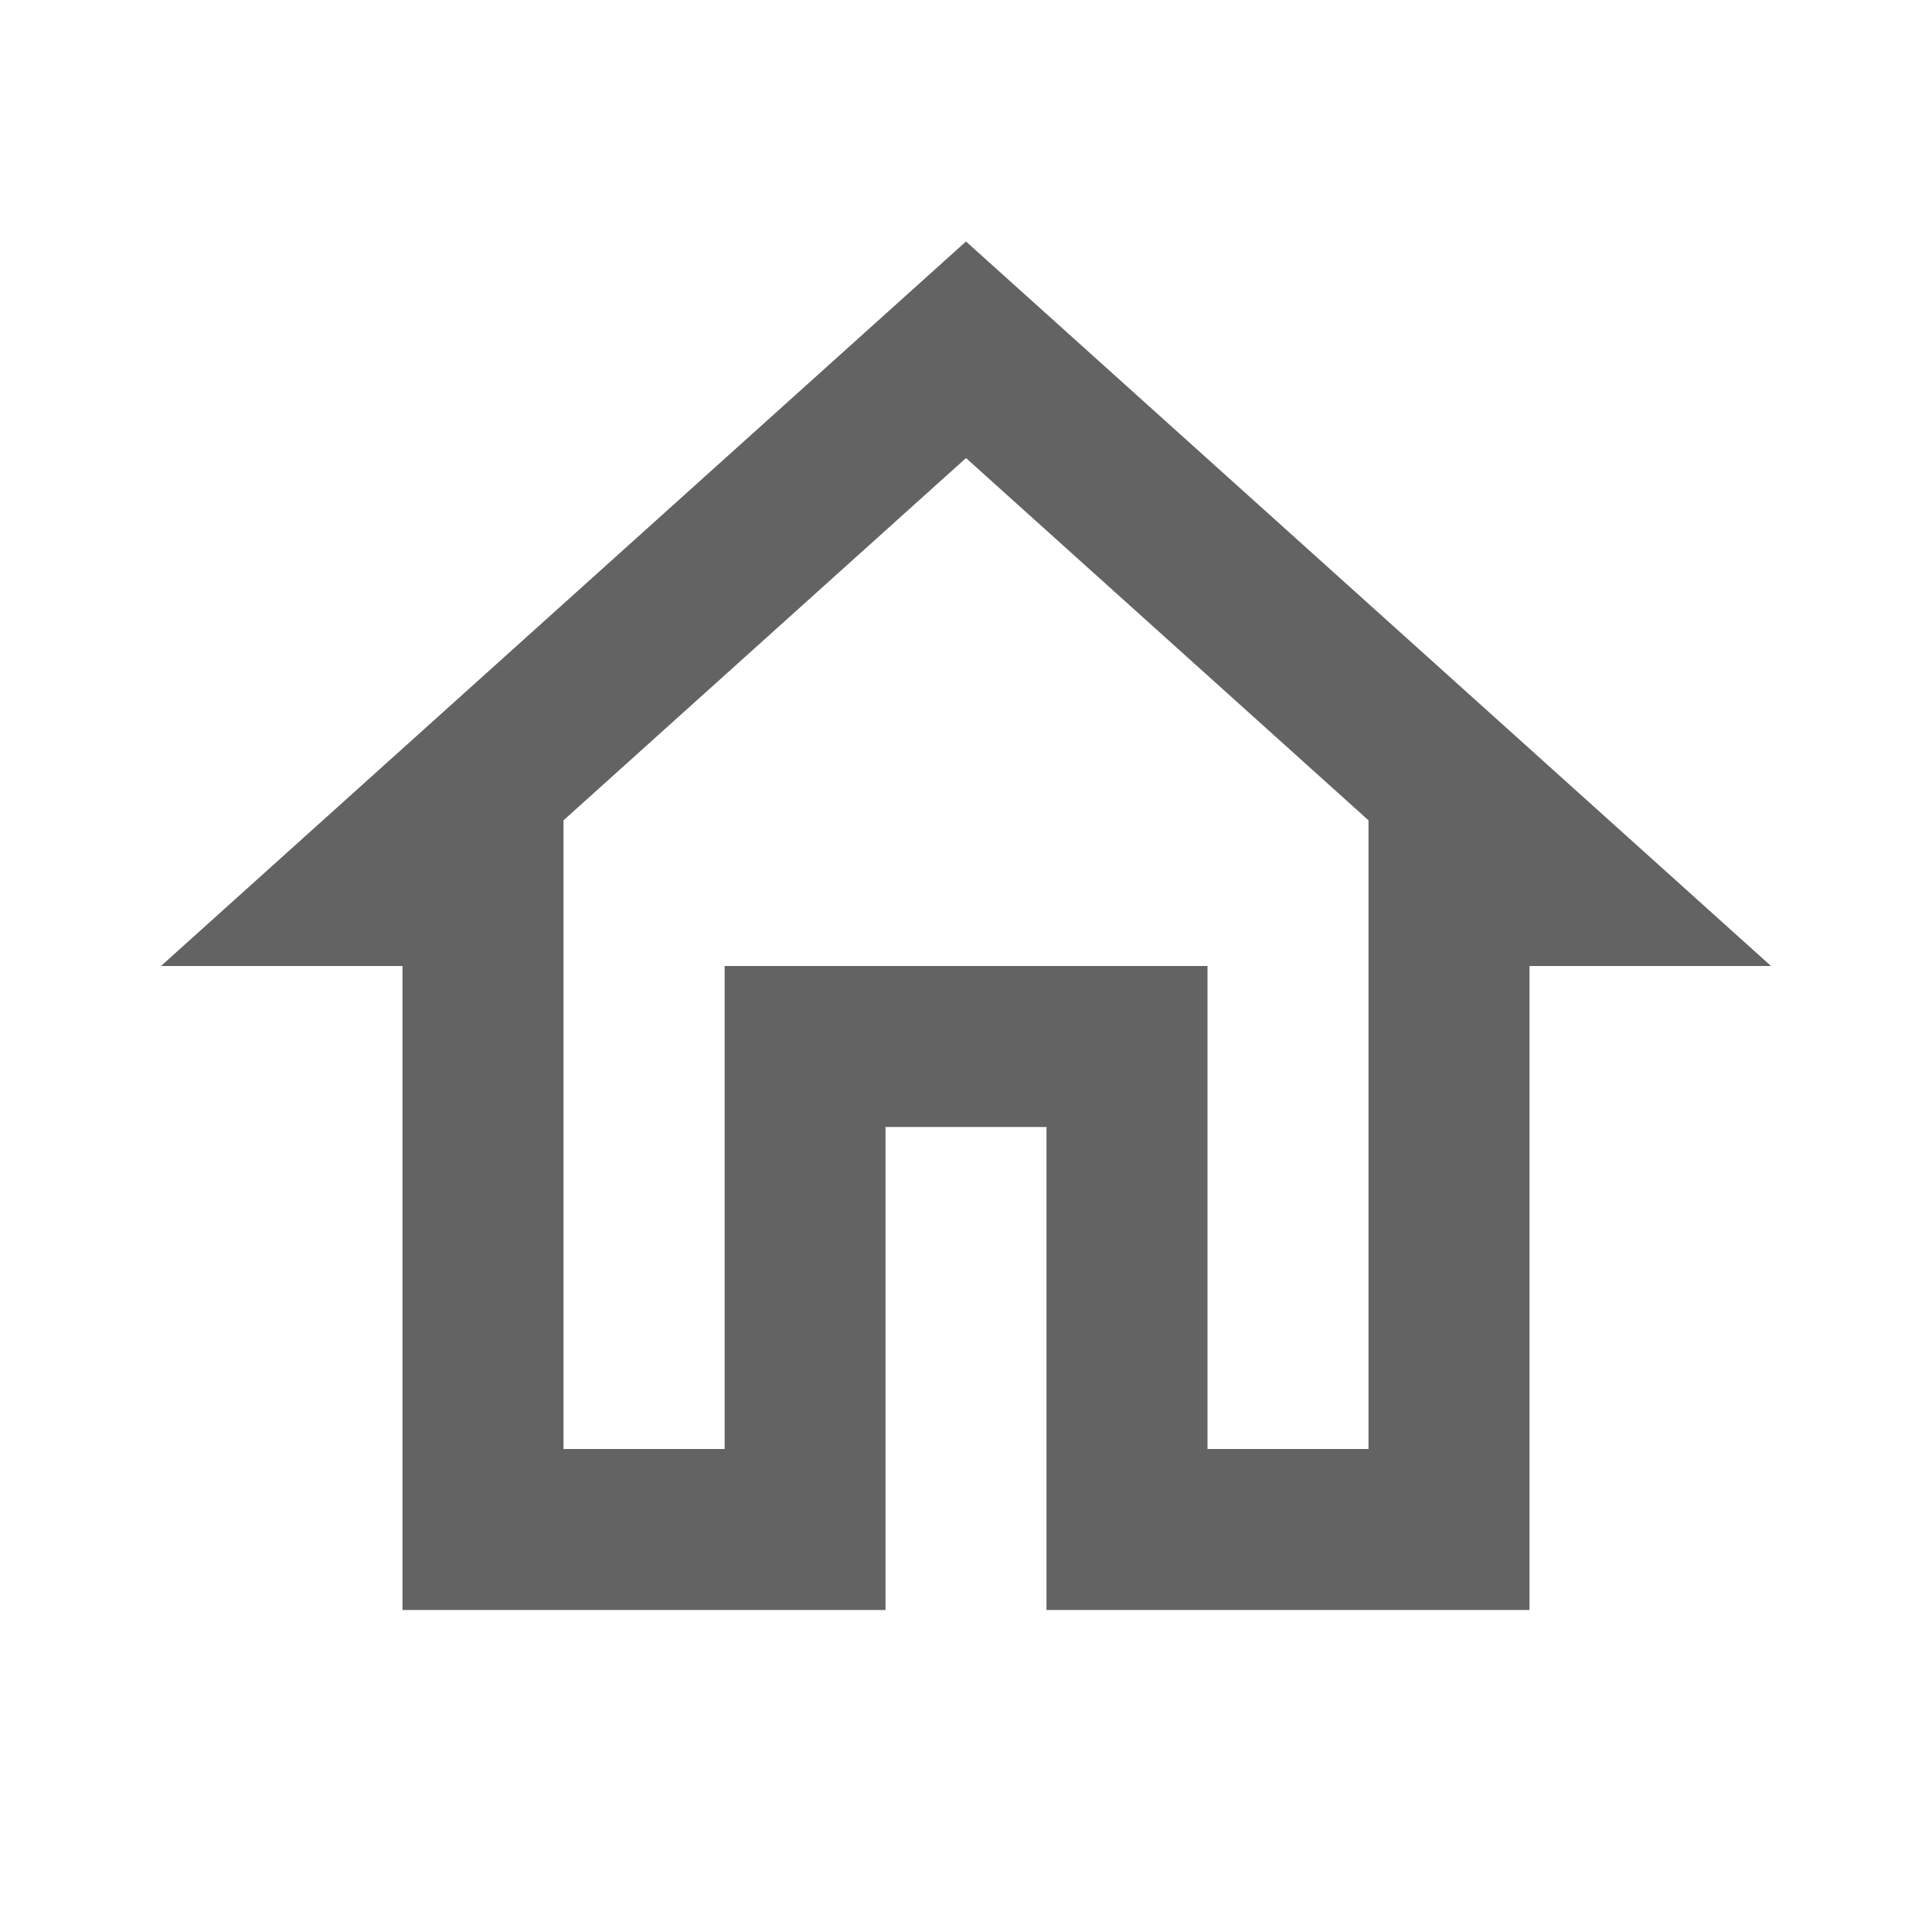
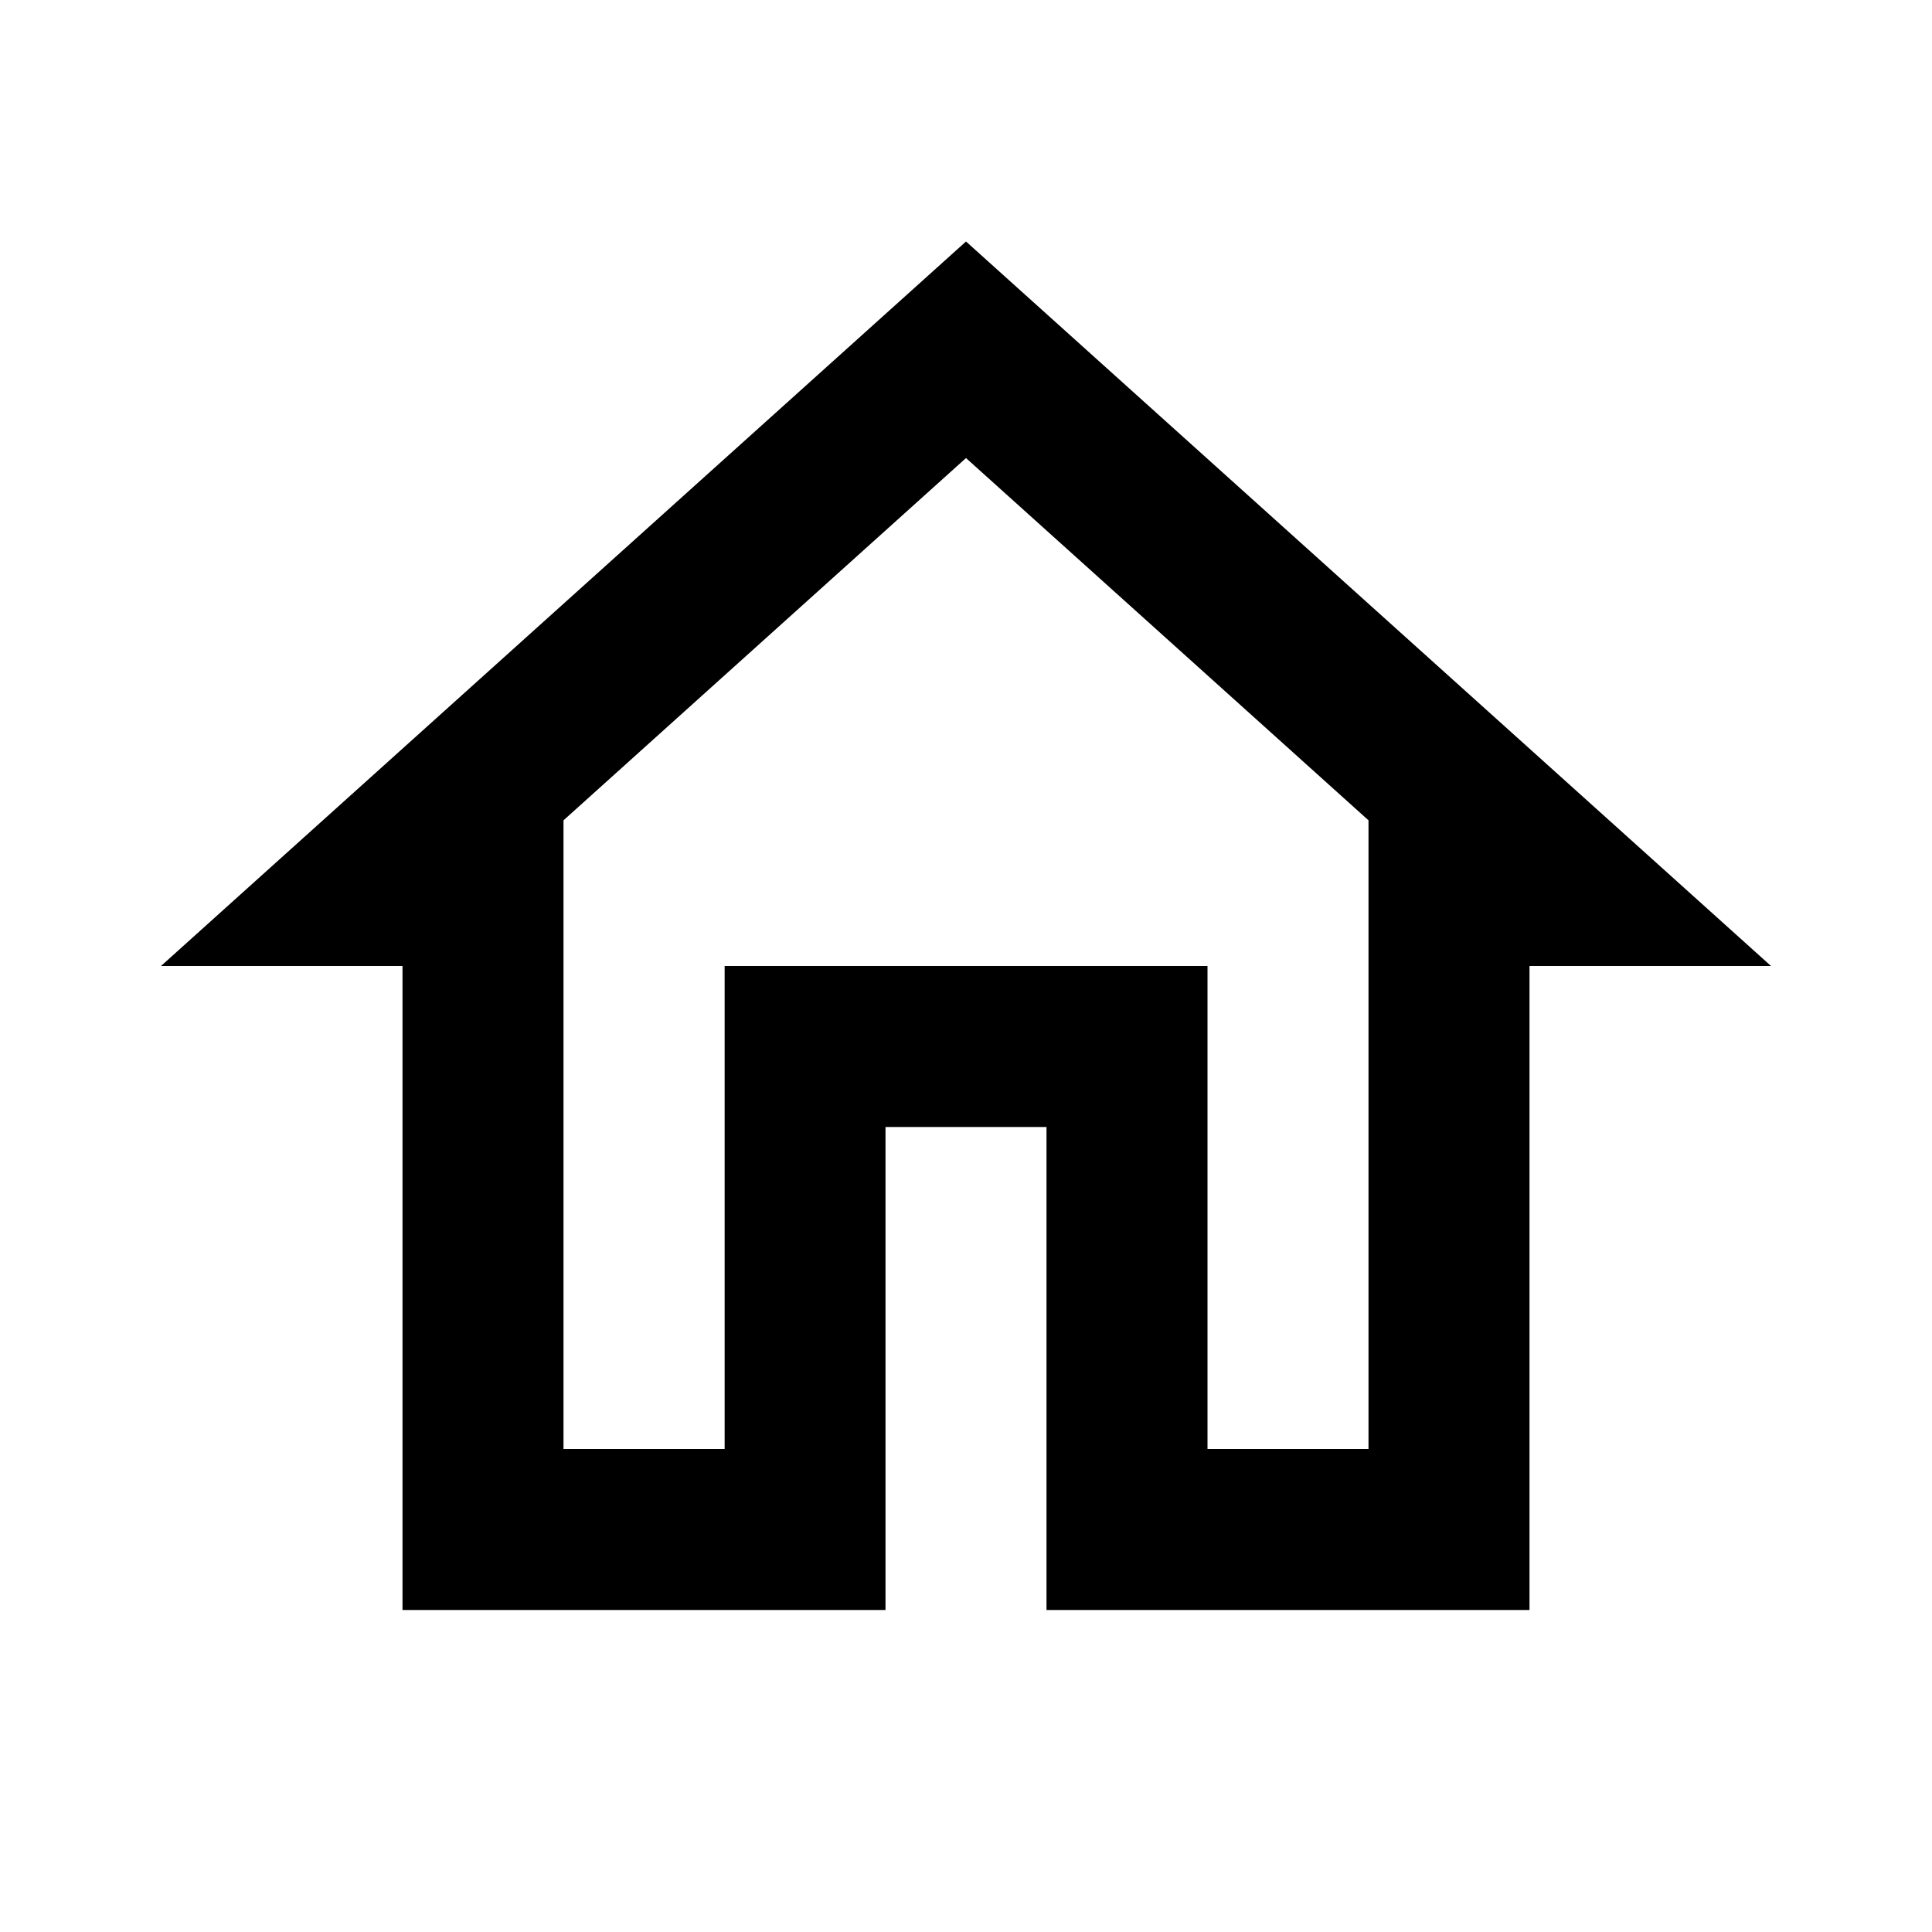
<svg xmlns="http://www.w3.org/2000/svg" width="42.504" height="42.504" viewBox="0 0 42.504 42.504">
  <path fill="none" d="M0 0h42.5v42.5H0z" />
-   <path fill="#646363" d="M19.71 7.764l8.855 7.97v13.831h-3.542V18.939H14.4v10.626h-3.545V15.734l8.855-7.97m0-4.764L2 18.939h5.313v14.168h10.626V22.481h3.542v10.626h10.626V18.939h5.313z" transform="translate(1.542 2.313)" />
+   <path fill="#000" d="M19.71 7.764l8.855 7.97v13.831h-3.542V18.939H14.4v10.626h-3.545V15.734l8.855-7.97m0-4.764L2 18.939h5.313v14.168h10.626V22.481h3.542v10.626h10.626V18.939h5.313z" transform="translate(1.542 2.313)" />
</svg>
